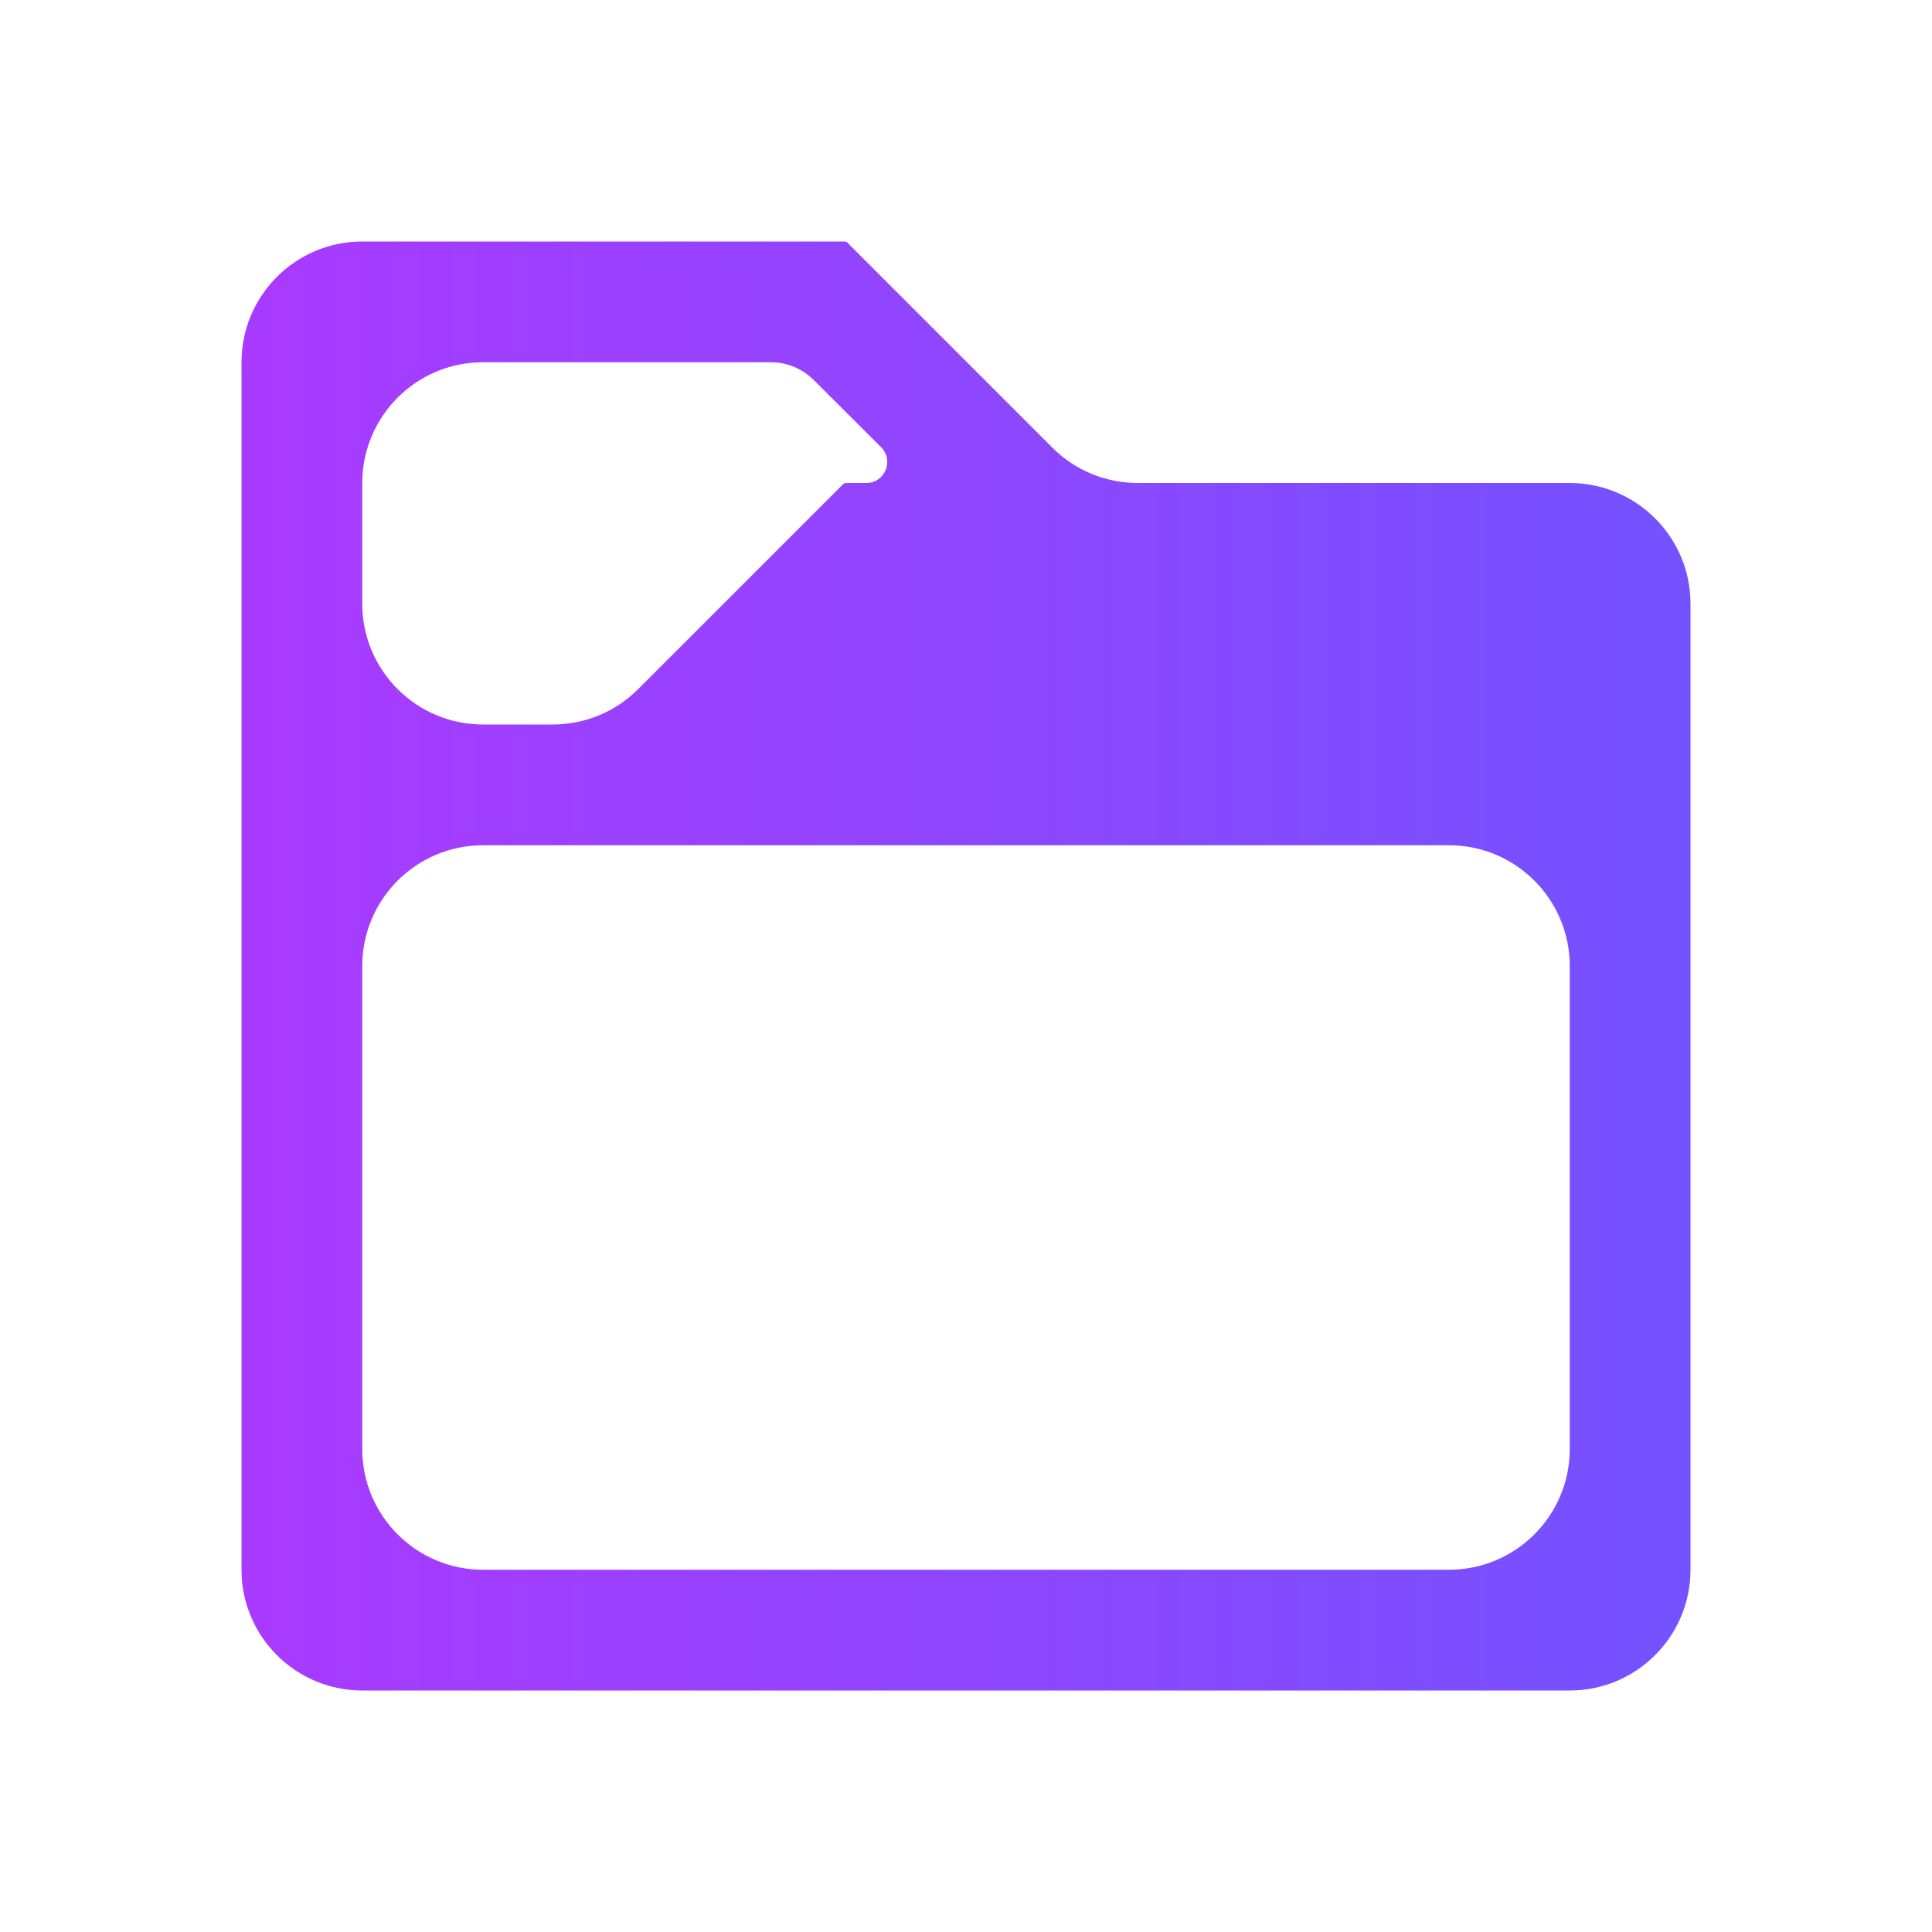
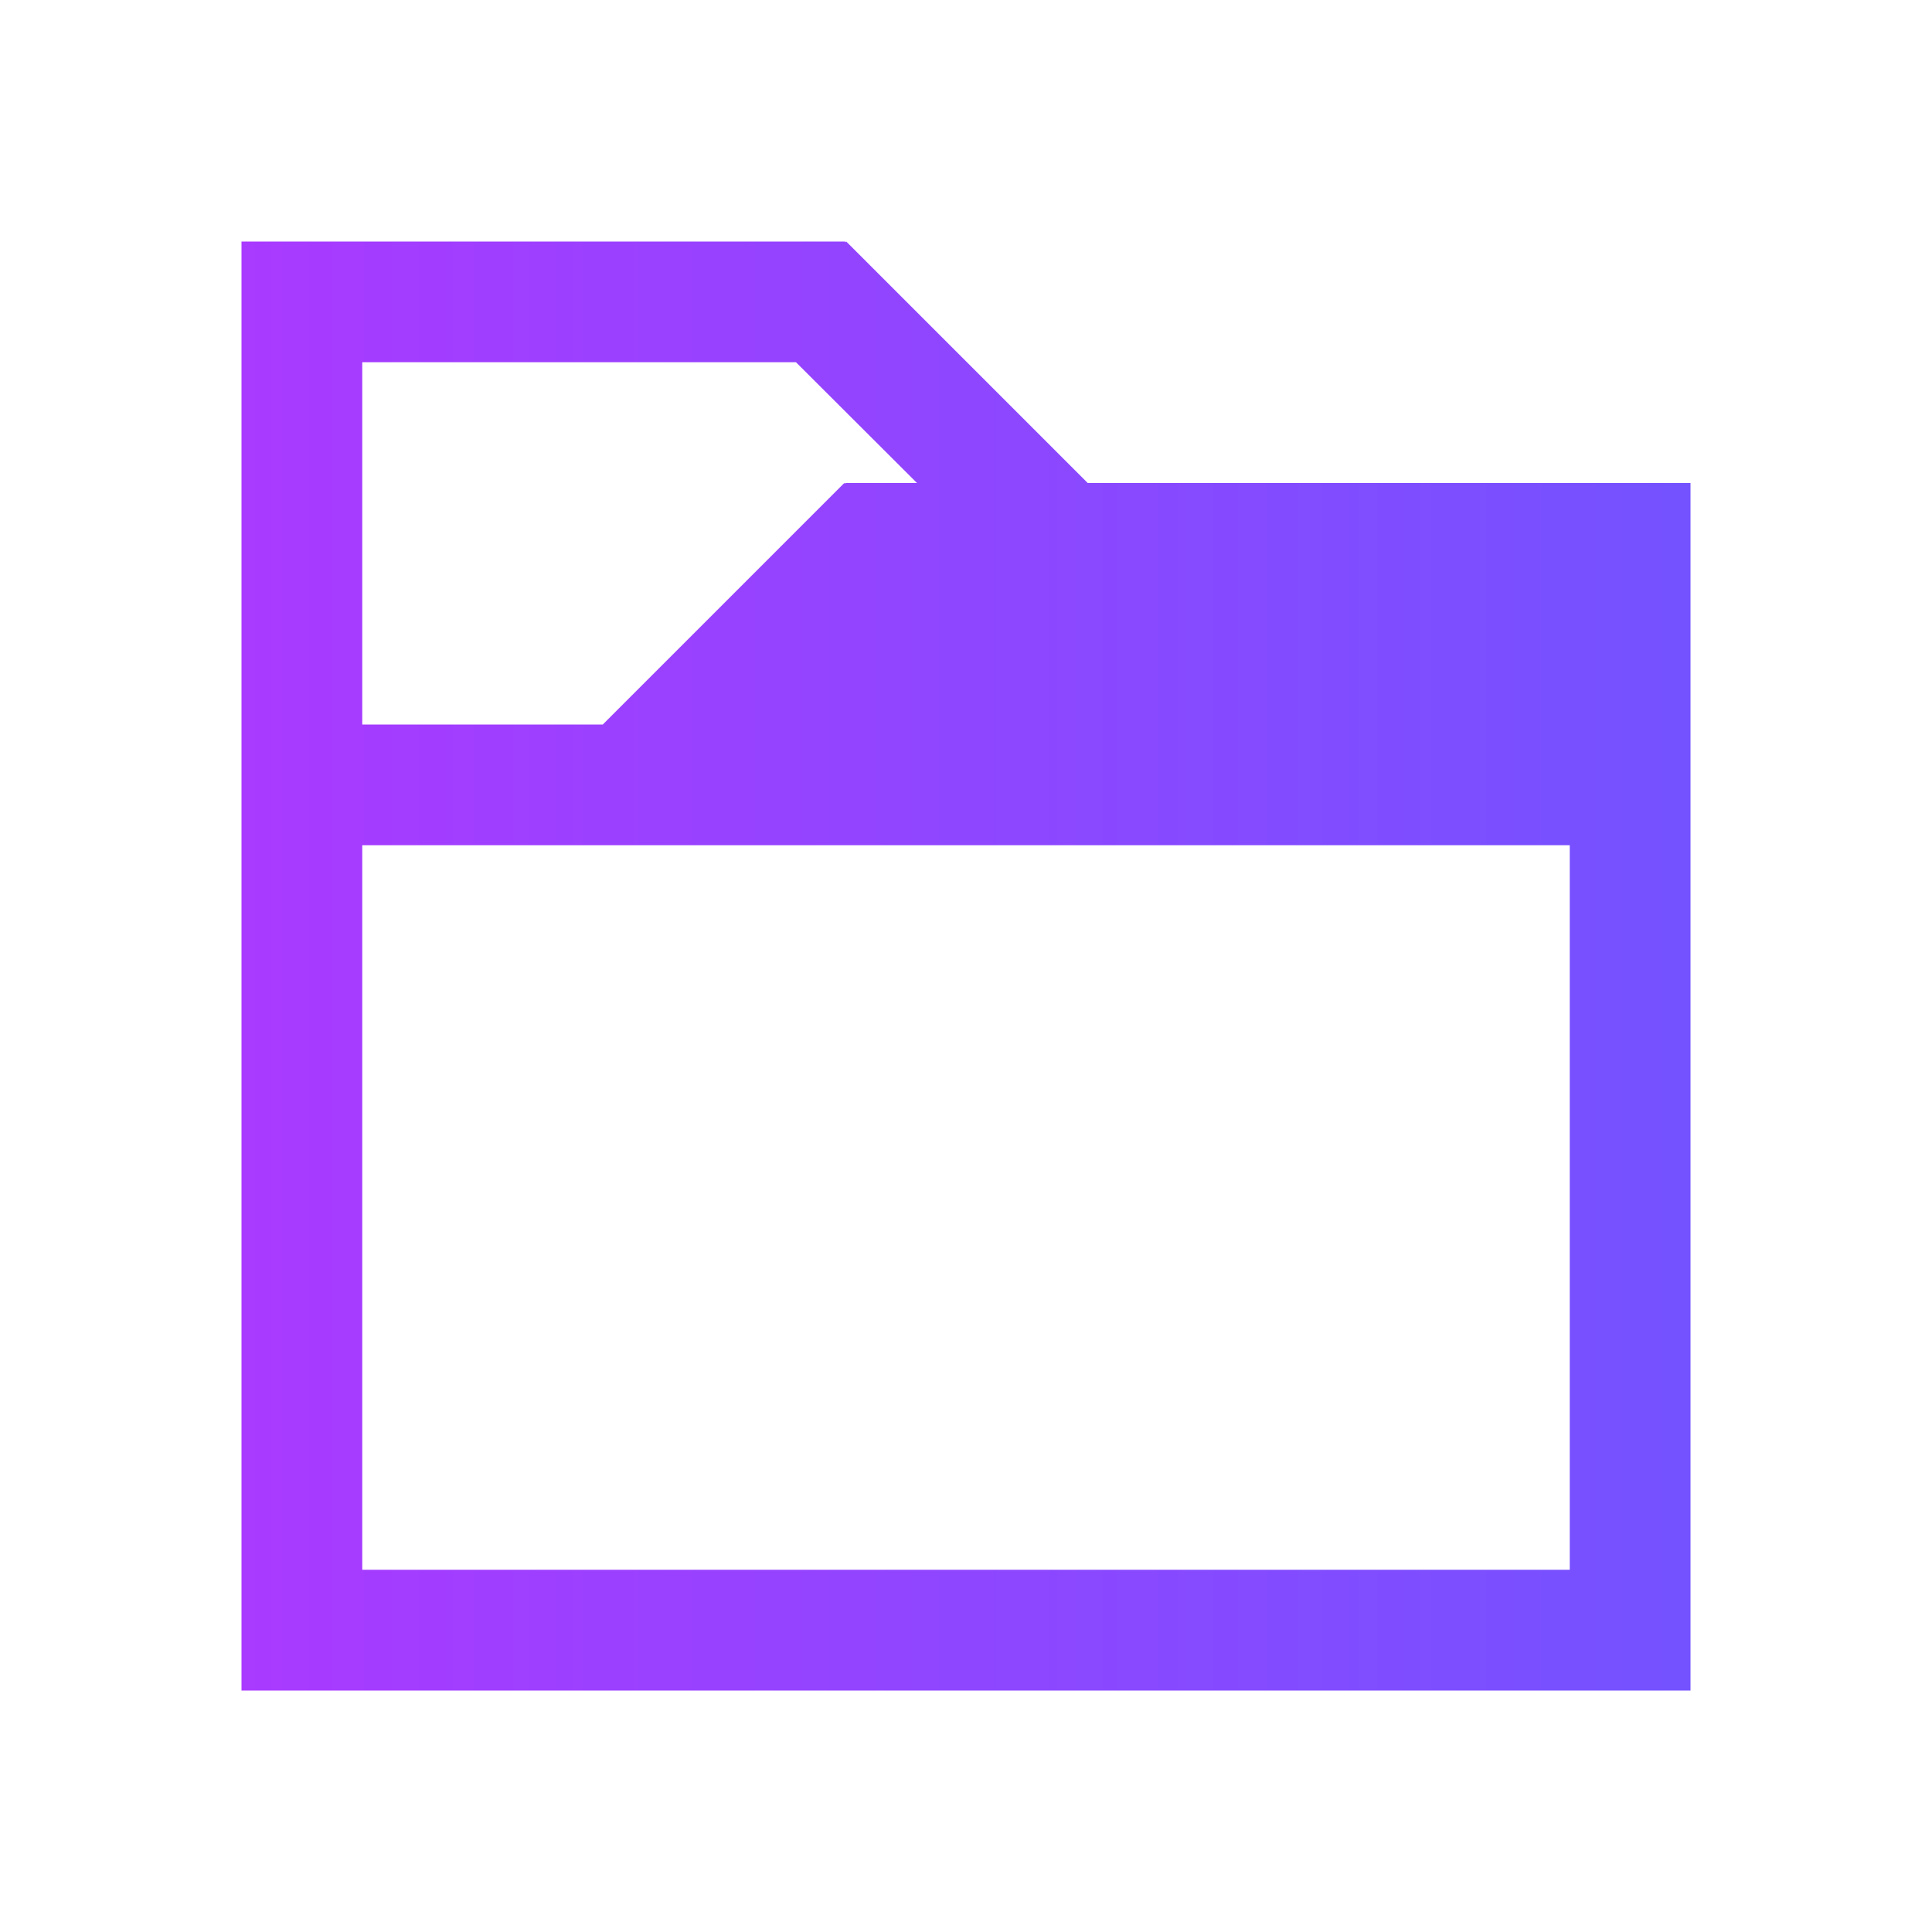
<svg xmlns="http://www.w3.org/2000/svg" width="16" height="16" viewBox="0 0 16 16" fill="none">
-   <path d="M3 2C2.448 2 2 2.448 2 3V3V6V7V13V13C2 13.552 2.448 14 3 14H13C13.552 14 14 13.552 14 13V13V6V5V5C14 4.448 13.552 4 13 4H9.422C9.157 4 8.902 3.895 8.715 3.707L7.01 2.002C7.009 2.001 7.007 2.001 7.006 2.002L7.004 2.004C7.002 2.005 7 2.004 7 2.002V2.002C7 2.001 6.999 2 6.998 2H3V2ZM3 4C3 3.448 3.448 3 4 3H6.385C6.517 3 6.644 3.053 6.738 3.146L7.296 3.703C7.406 3.813 7.329 4 7.174 4H7.002C7.001 4 7 4.001 7 4.002V4.002C7 4.004 6.998 4.005 6.996 4.004L6.994 4.002C6.993 4.001 6.991 4.001 6.99 4.002L5.285 5.707C5.098 5.895 4.843 6 4.578 6H4C3.448 6 3 5.552 3 5V4ZM3 8C3 7.448 3.448 7 4 7H12C12.552 7 13 7.448 13 8V12C13 12.552 12.552 13 12 13H4C3.448 13 3 12.552 3 12V8Z" fill="url(#paint0_linear)" />
+   <path d="M2 2V3V6V7V13V14H14V13V6V5V4H9.008L7.008 2L7 2.008V2H3H2ZM3 3H6.592L7.594 4H7V4.008L6.992 4L4.992 6H3V3ZM3 7H13V13H3V7Z" fill="url(#paint0_linear)" />
  <defs>
    <linearGradient id="paint0_linear" x1="2.002" y1="7.822" x2="14.002" y2="7.822" gradientUnits="userSpaceOnUse">
      <stop stop-color="#A93AFF" />
      <stop offset="1" stop-color="#7452FF" />
      <stop offset="1" stop-color="#FF81FF" />
    </linearGradient>
  </defs>
</svg>
